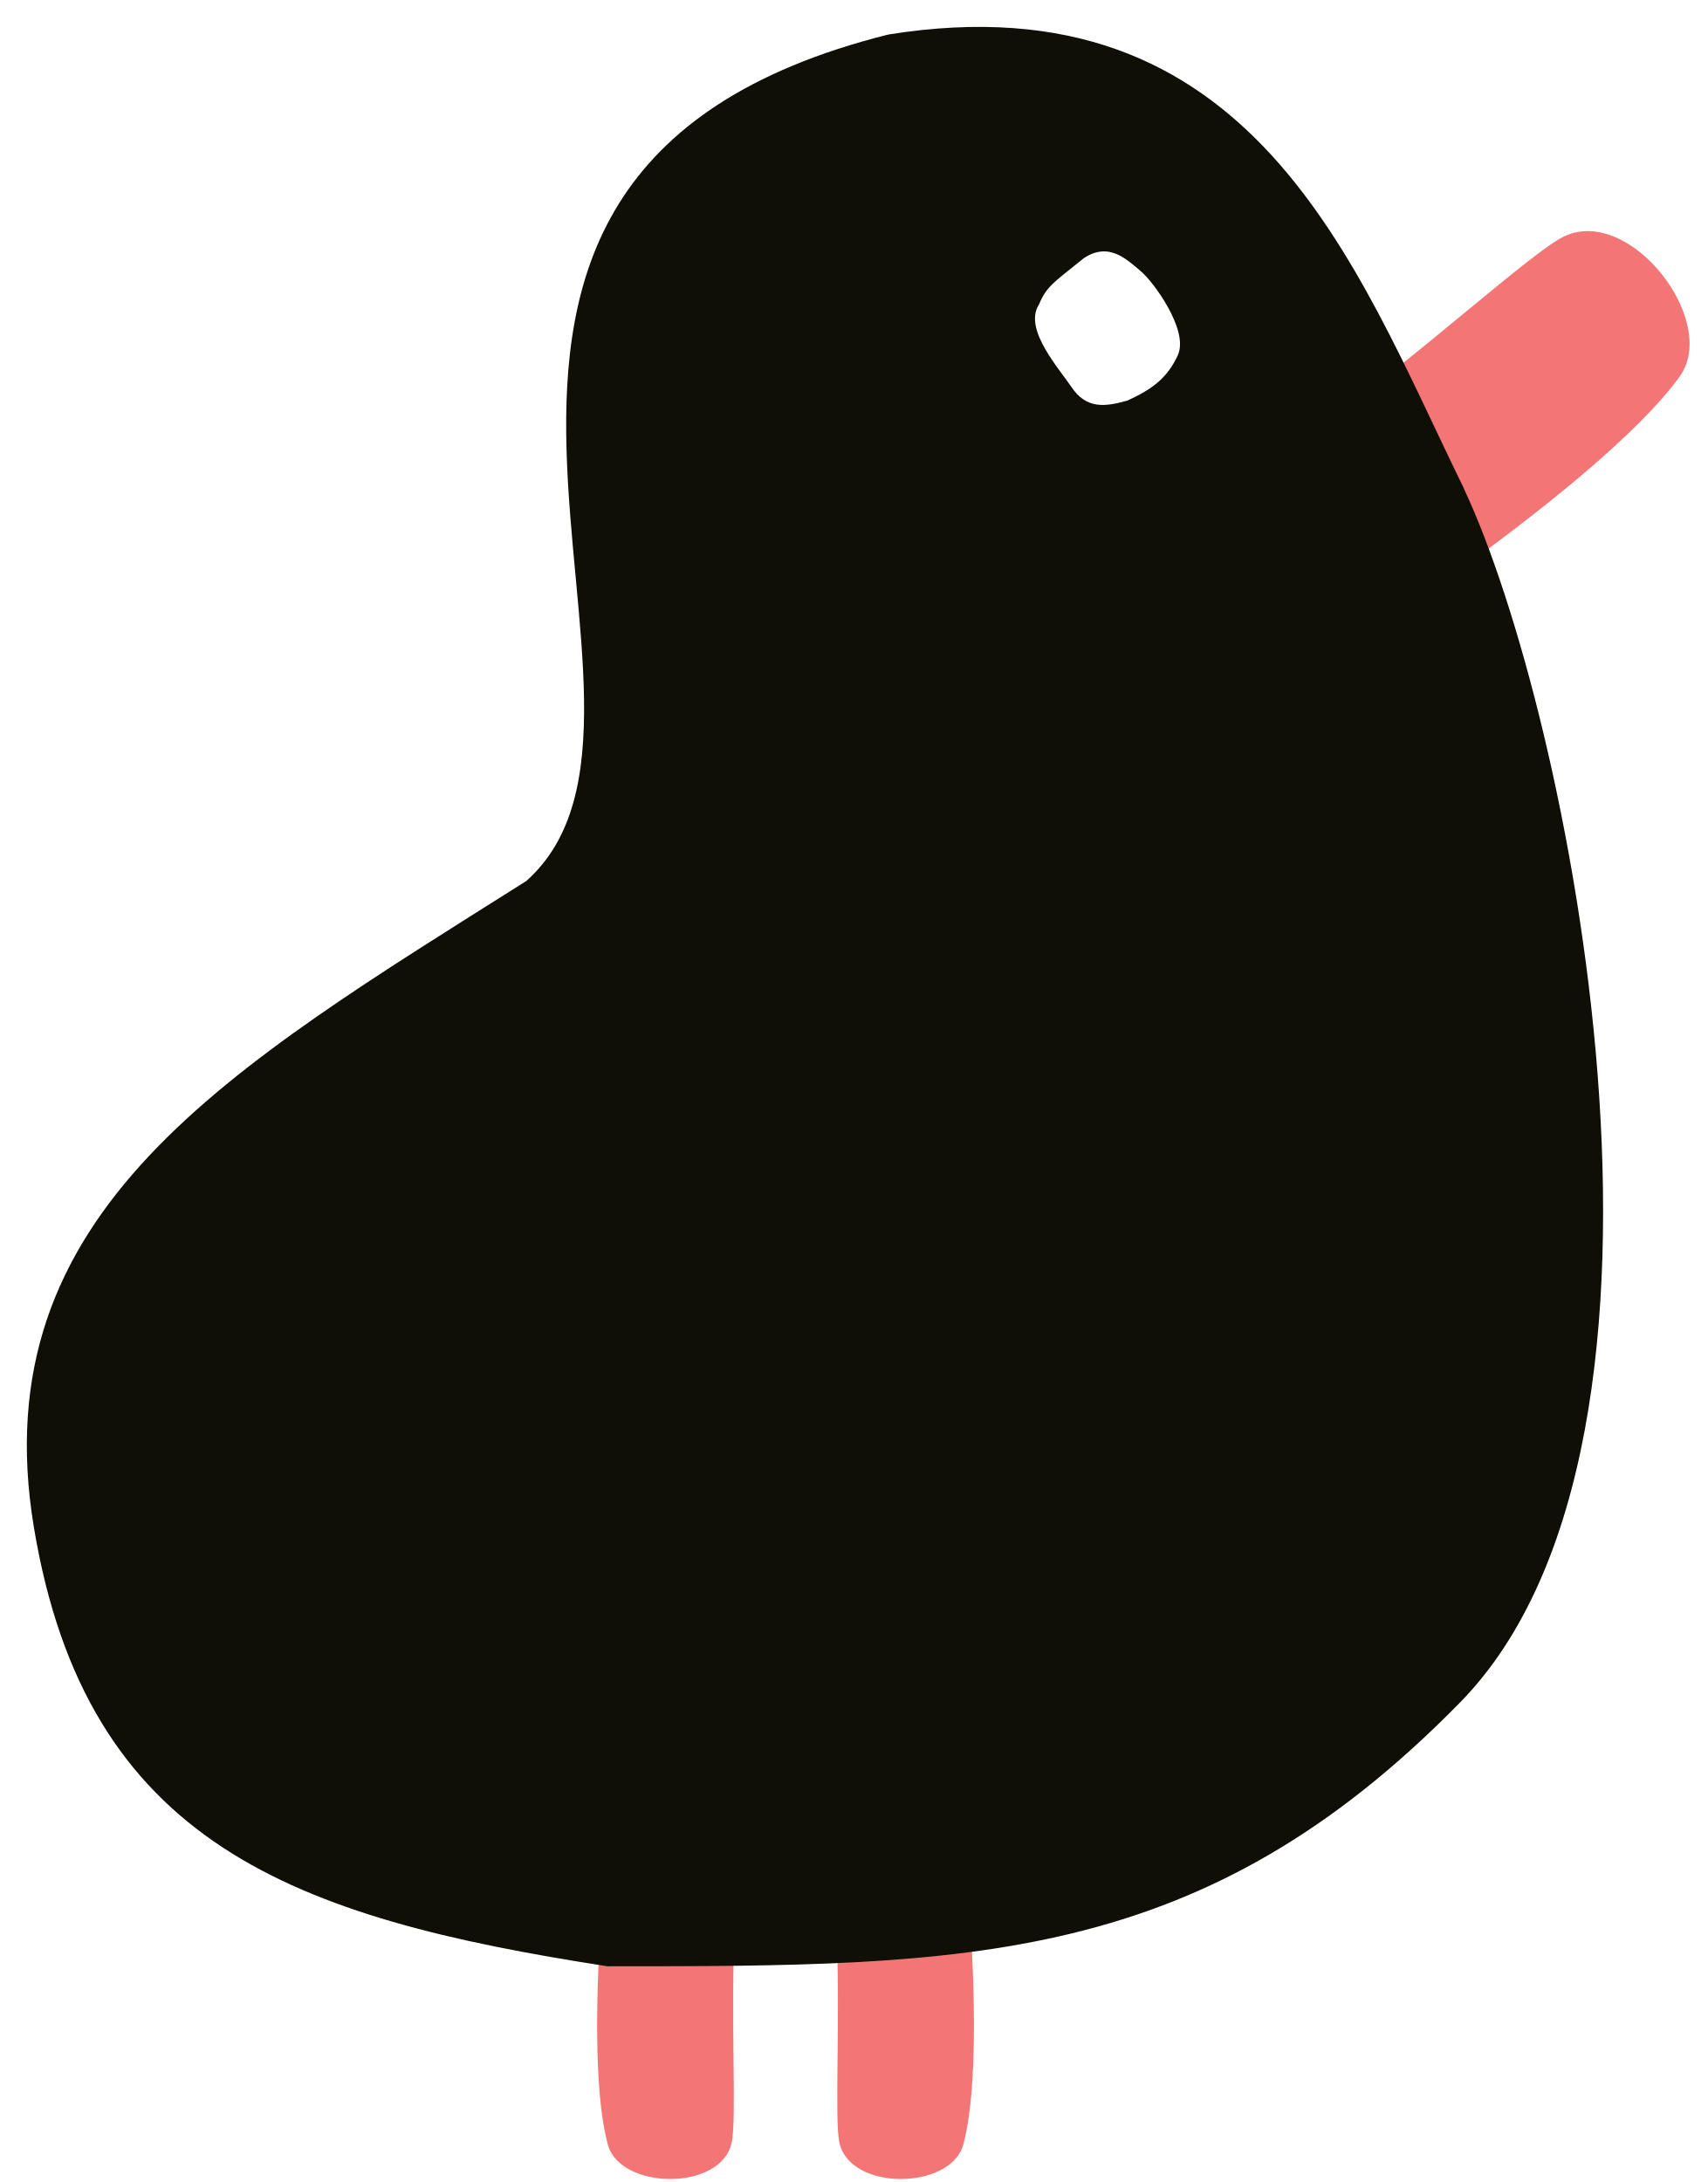
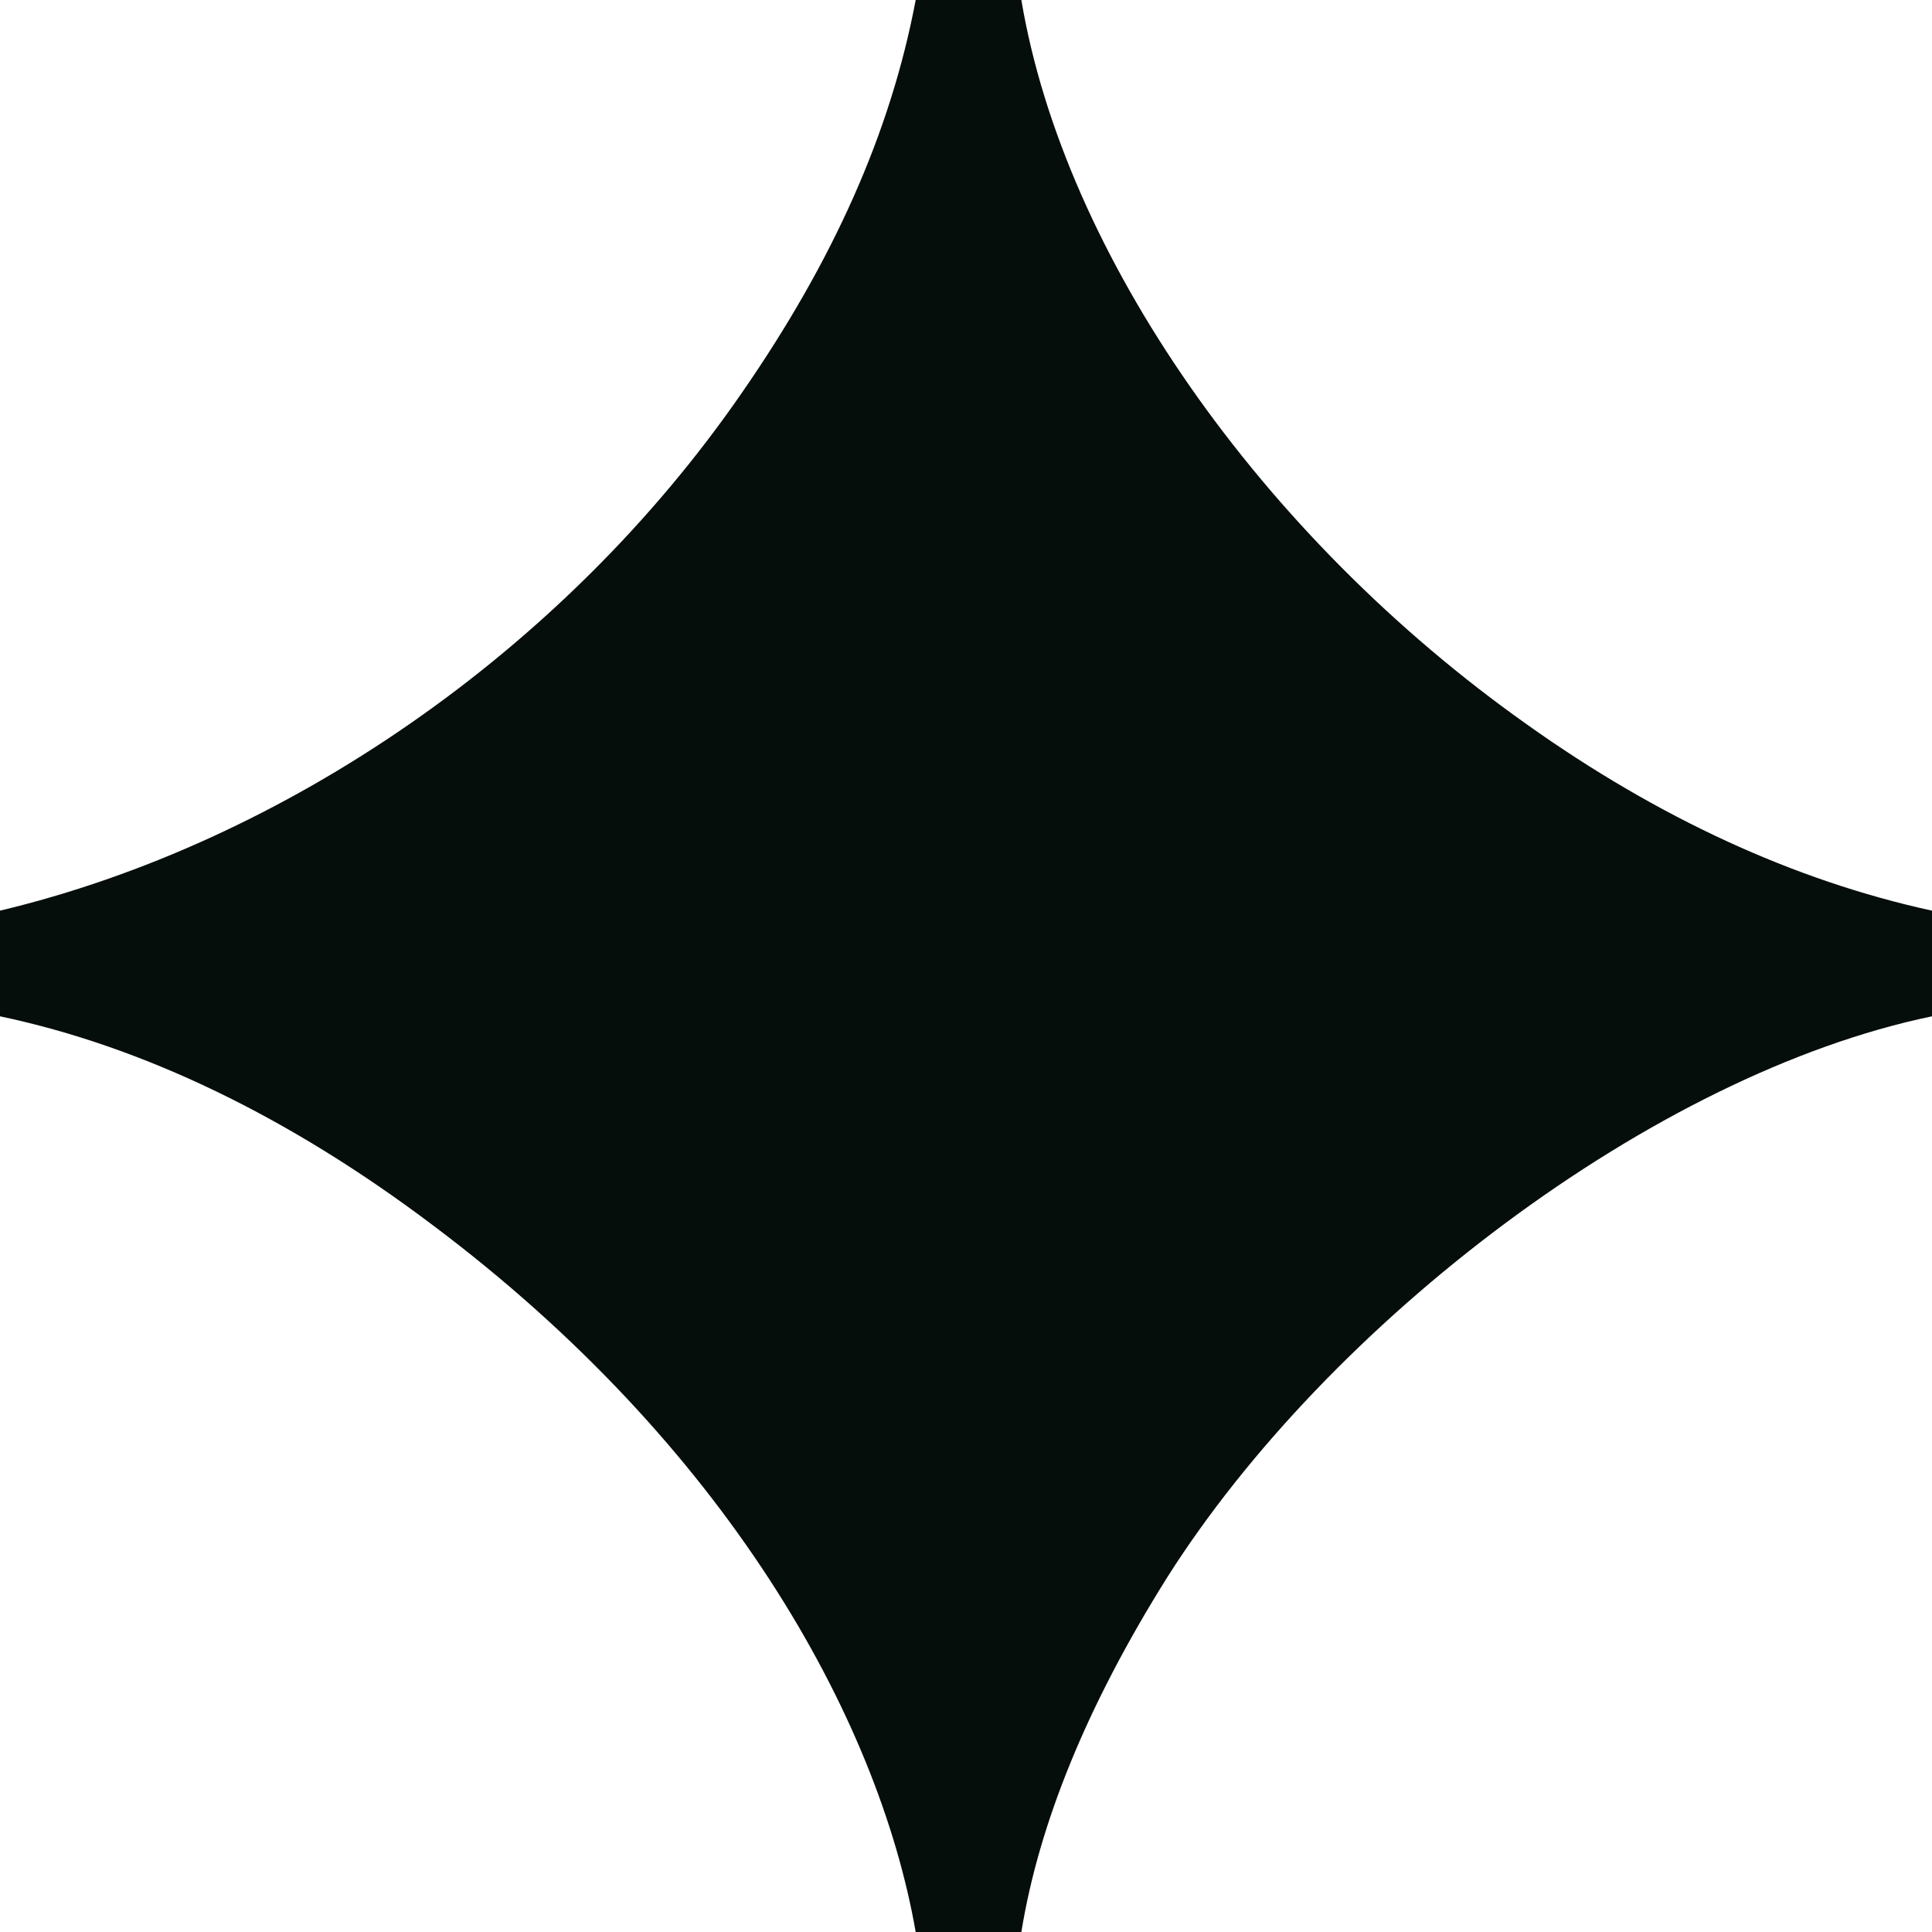
- <svg xmlns="http://www.w3.org/2000/svg" width="180" height="230" viewBox="0 0 180 230" fill="none">
-   <style>
-   path {
-     fill: #100F06;
-   }
-   path#beak { fill: #F47575; }
-   @media (prefers-color-scheme: dark) {
-     path { fill: #F5F4ED; }
-     path#beak { fill: #F47575; }
-   }
- </style>
-   <path id="beak" d="M64.567 184.517C65.743 175.7 78.91 175.29 78.617 185.18C78.32 195.067 77.973 192.313 77.47 202.613C76.973 212.69 77.69 223.347 77.12 225.88C75.963 231.013 65.387 230.823 64.08 226.08C62.773 221.343 62.687 212.38 63.36 202.123C64.01 192.217 63.387 193.333 64.563 184.517H64.567ZM101.043 184.517C99.867 175.7 86.7 175.29 86.993 185.18C87.293 195.067 87.637 192.313 88.14 202.613C88.64 212.69 87.92 223.347 88.49 225.88C89.647 231.013 100.223 230.823 101.533 226.08C102.837 221.343 102.923 212.38 102.25 202.123C101.6 192.217 102.22 193.333 101.043 184.517ZM129.07 77.447C117.903 84.227 105.297 69.543 116.88 60.763C128.46 51.987 125.627 54.92 137.873 46.007C149.853 37.28 161.383 26.633 164.813 24.95C171.747 21.54 181.28 33.817 177.063 39.683C172.847 45.543 162.673 53.907 150.32 62.593C138.393 70.98 140.24 70.66 129.07 77.447Z" fill="#F47575" />
-   <path d="M93.677 3.633C103.237 2.103 111.109 2.849 117.714 5.21C124.318 7.571 129.625 11.536 134.073 16.401C142.945 26.106 148.448 39.463 154.016 50.874L154.367 51.594H154.35C159.904 63.425 166.457 88.076 168.41 113.275C169.407 126.141 169.207 139.175 167.053 150.738C164.901 162.295 160.787 172.43 153.918 179.443C140.309 193.339 127.346 200.306 113.01 203.788C98.7 207.263 83.037 207.261 64.07 207.261H64.032L63.994 207.255C47.485 204.706 33.763 201.493 23.478 194.737C13.157 187.957 6.346 177.643 3.577 161.022C0.799 144.34 5.955 132.22 15.742 121.807C25.484 111.44 39.841 102.74 55.483 92.862C60.443 88.436 61.679 81.713 61.563 73.702C61.505 69.698 61.111 65.41 60.696 60.972C60.282 56.541 59.849 51.963 59.719 47.41C59.462 38.308 60.417 29.229 65.228 21.482C70.049 13.721 78.691 7.378 93.635 3.641L93.657 3.637L93.677 3.633ZM116.093 26.513C115.501 26.565 114.891 26.785 114.259 27.208L114.241 27.22L114.223 27.233C112.526 28.594 111.542 29.351 110.898 29.987C110.226 30.652 109.905 31.204 109.5 32.125C109.065 32.821 109.027 33.62 109.19 34.402C109.356 35.195 109.735 36.017 110.183 36.798C110.634 37.582 111.172 38.353 111.675 39.044C112.185 39.746 112.645 40.348 112.975 40.837L112.976 40.838C113.716 41.928 114.577 42.484 115.602 42.639C116.585 42.787 117.663 42.557 118.82 42.228L118.857 42.218L118.892 42.201C121.424 41.036 123.034 39.875 124.147 37.464C124.48 36.745 124.432 35.876 124.22 35.033C124.006 34.178 123.605 33.271 123.135 32.419C122.204 30.728 120.944 29.146 120.167 28.511H120.168C119.499 27.96 118.668 27.187 117.718 26.786C117.226 26.579 116.684 26.46 116.093 26.513Z" fill="#F5F4ED" />
+ <svg xmlns="http://www.w3.org/2000/svg" fill="none" viewBox="0 0 120 120">
+   <path fill="#060e0b" fill-rule="evenodd" d="M26.875 76.094C45 89.688 54.531 106.563 56.875 120h6.563c1.093-6.719 4.062-14.062 9.062-22.031 10-15.781 30.156-31.25 47.5-34.844v-6.562C111.406 54.687 102.969 50.78 94.844 45 78.28 33.281 66.094 15.781 63.438 0h-6.563c-1.562 8.281-5.156 16.25-10.781 24.375C35 40.469 17.656 52.344 0 56.563v6.562C8.906 65 17.969 69.375 26.875 76.094" clip-rule="evenodd" />
</svg>
